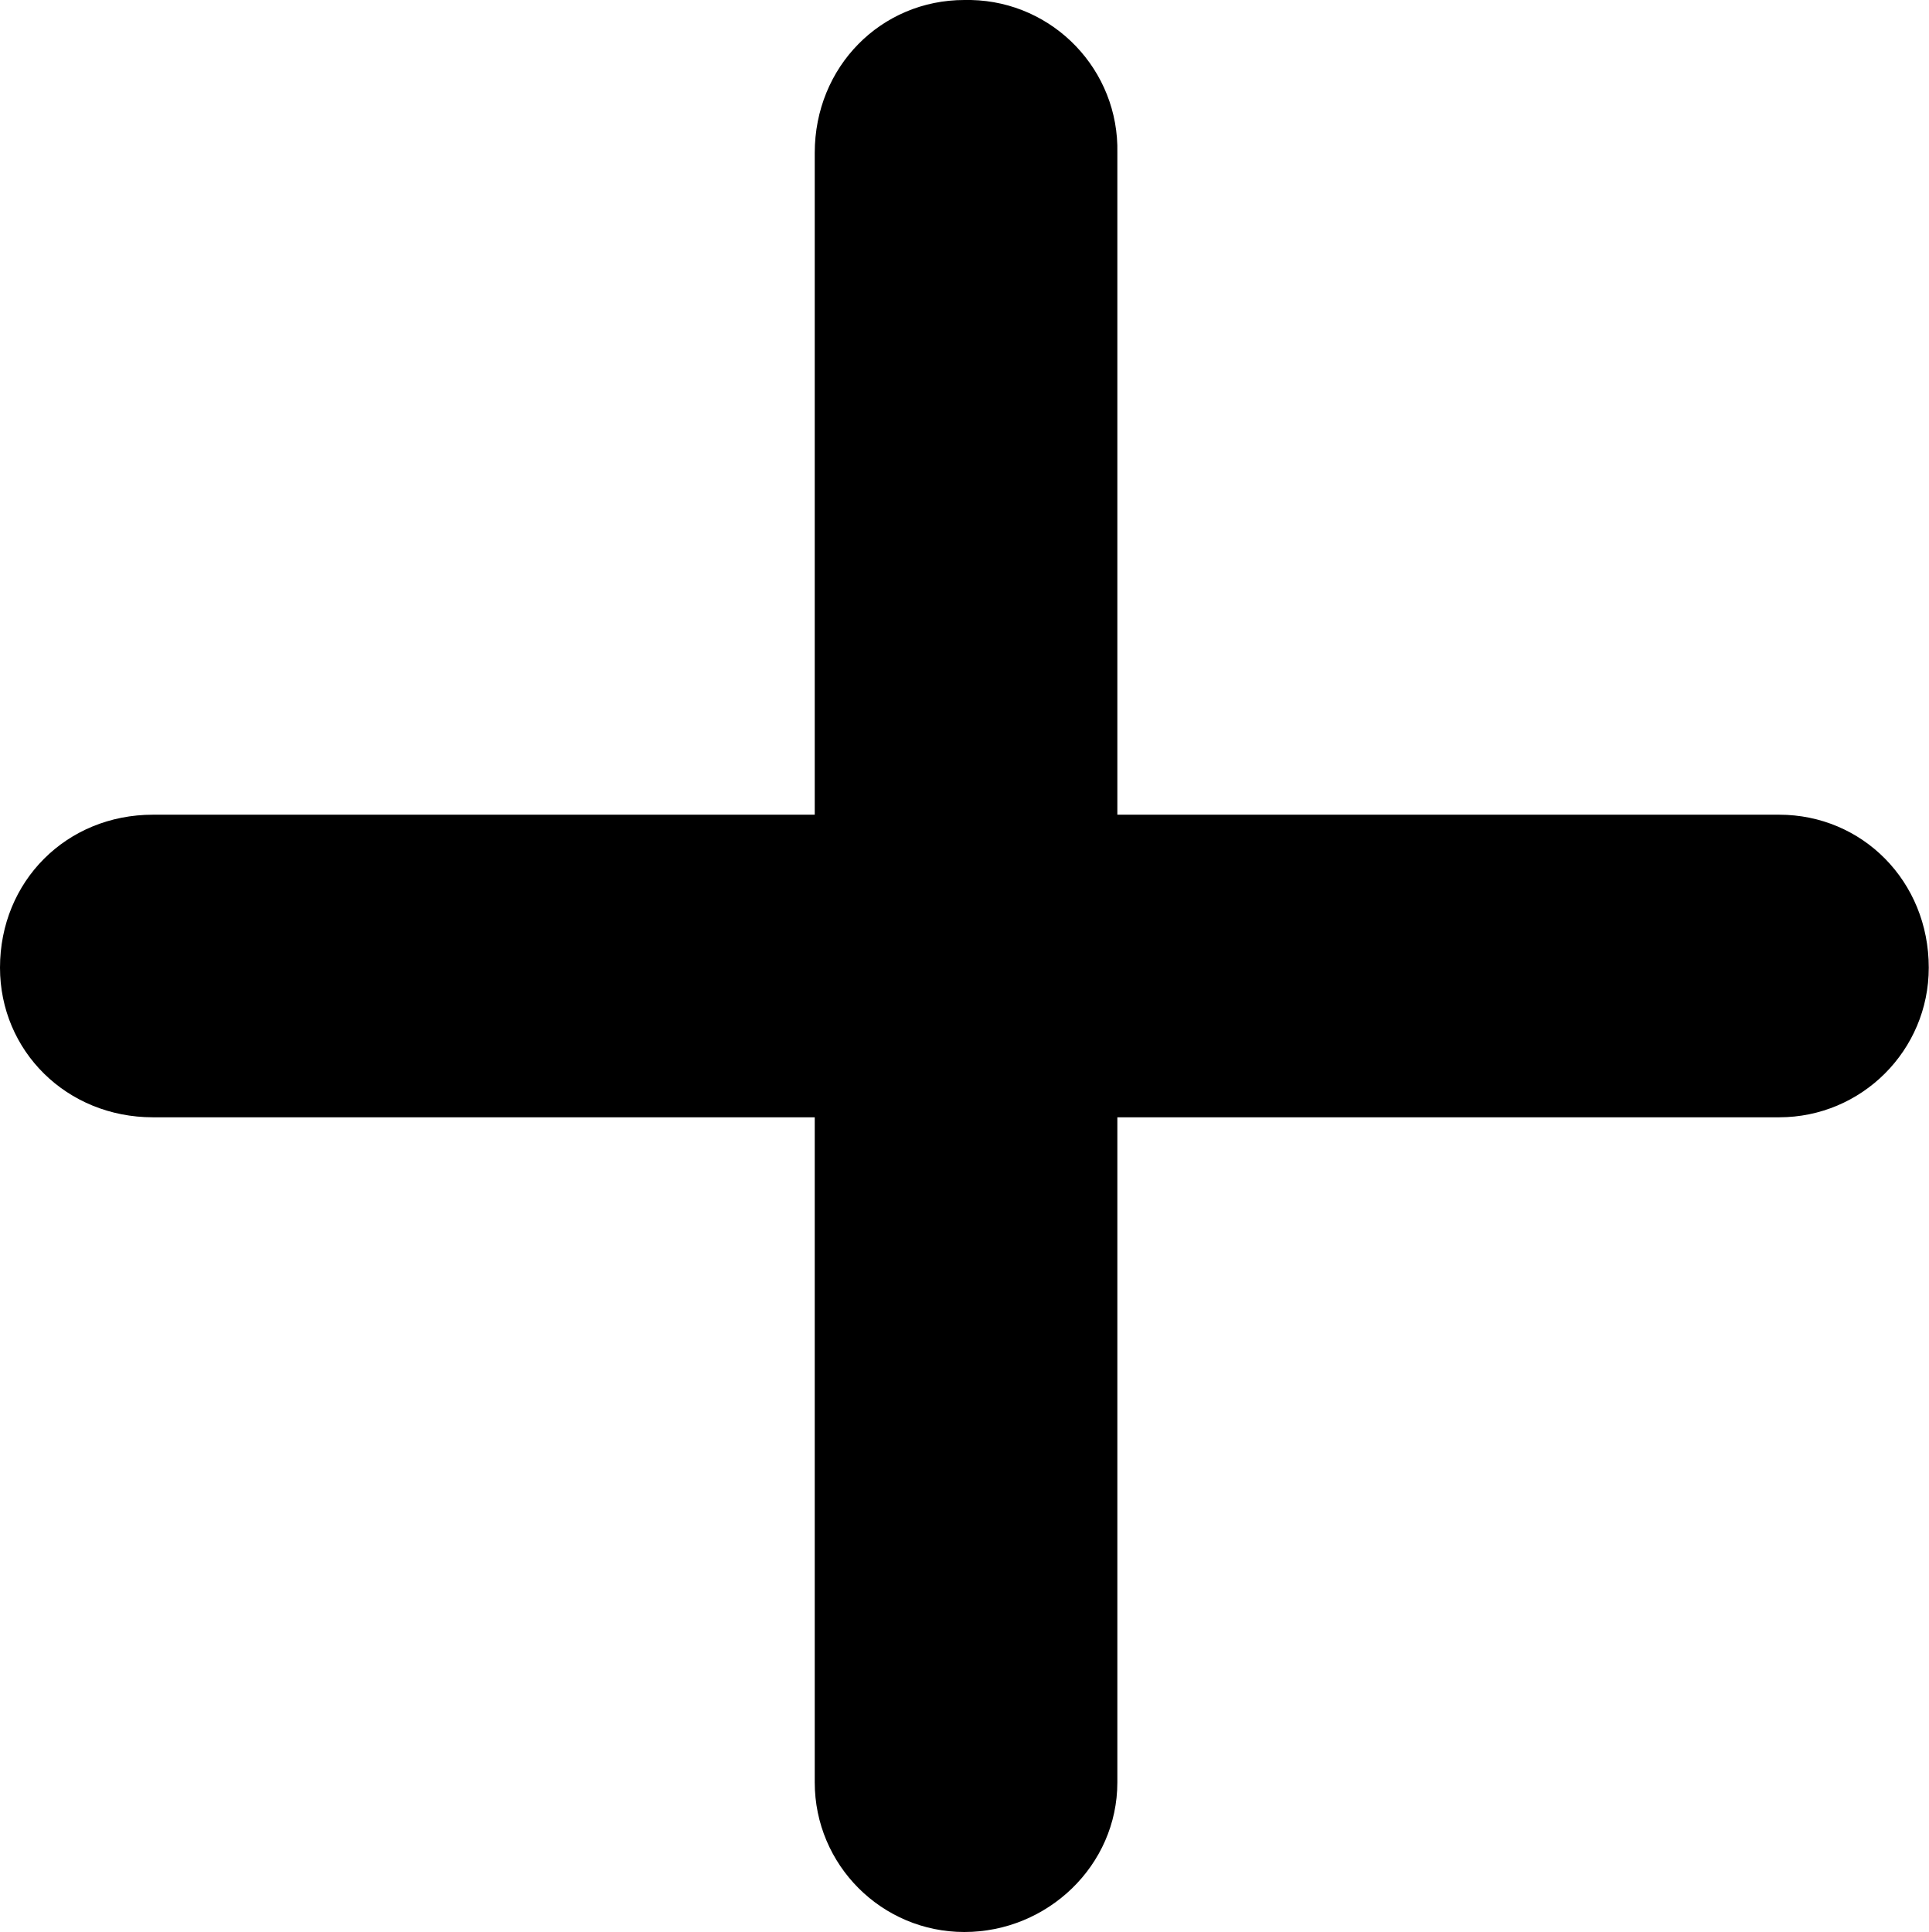
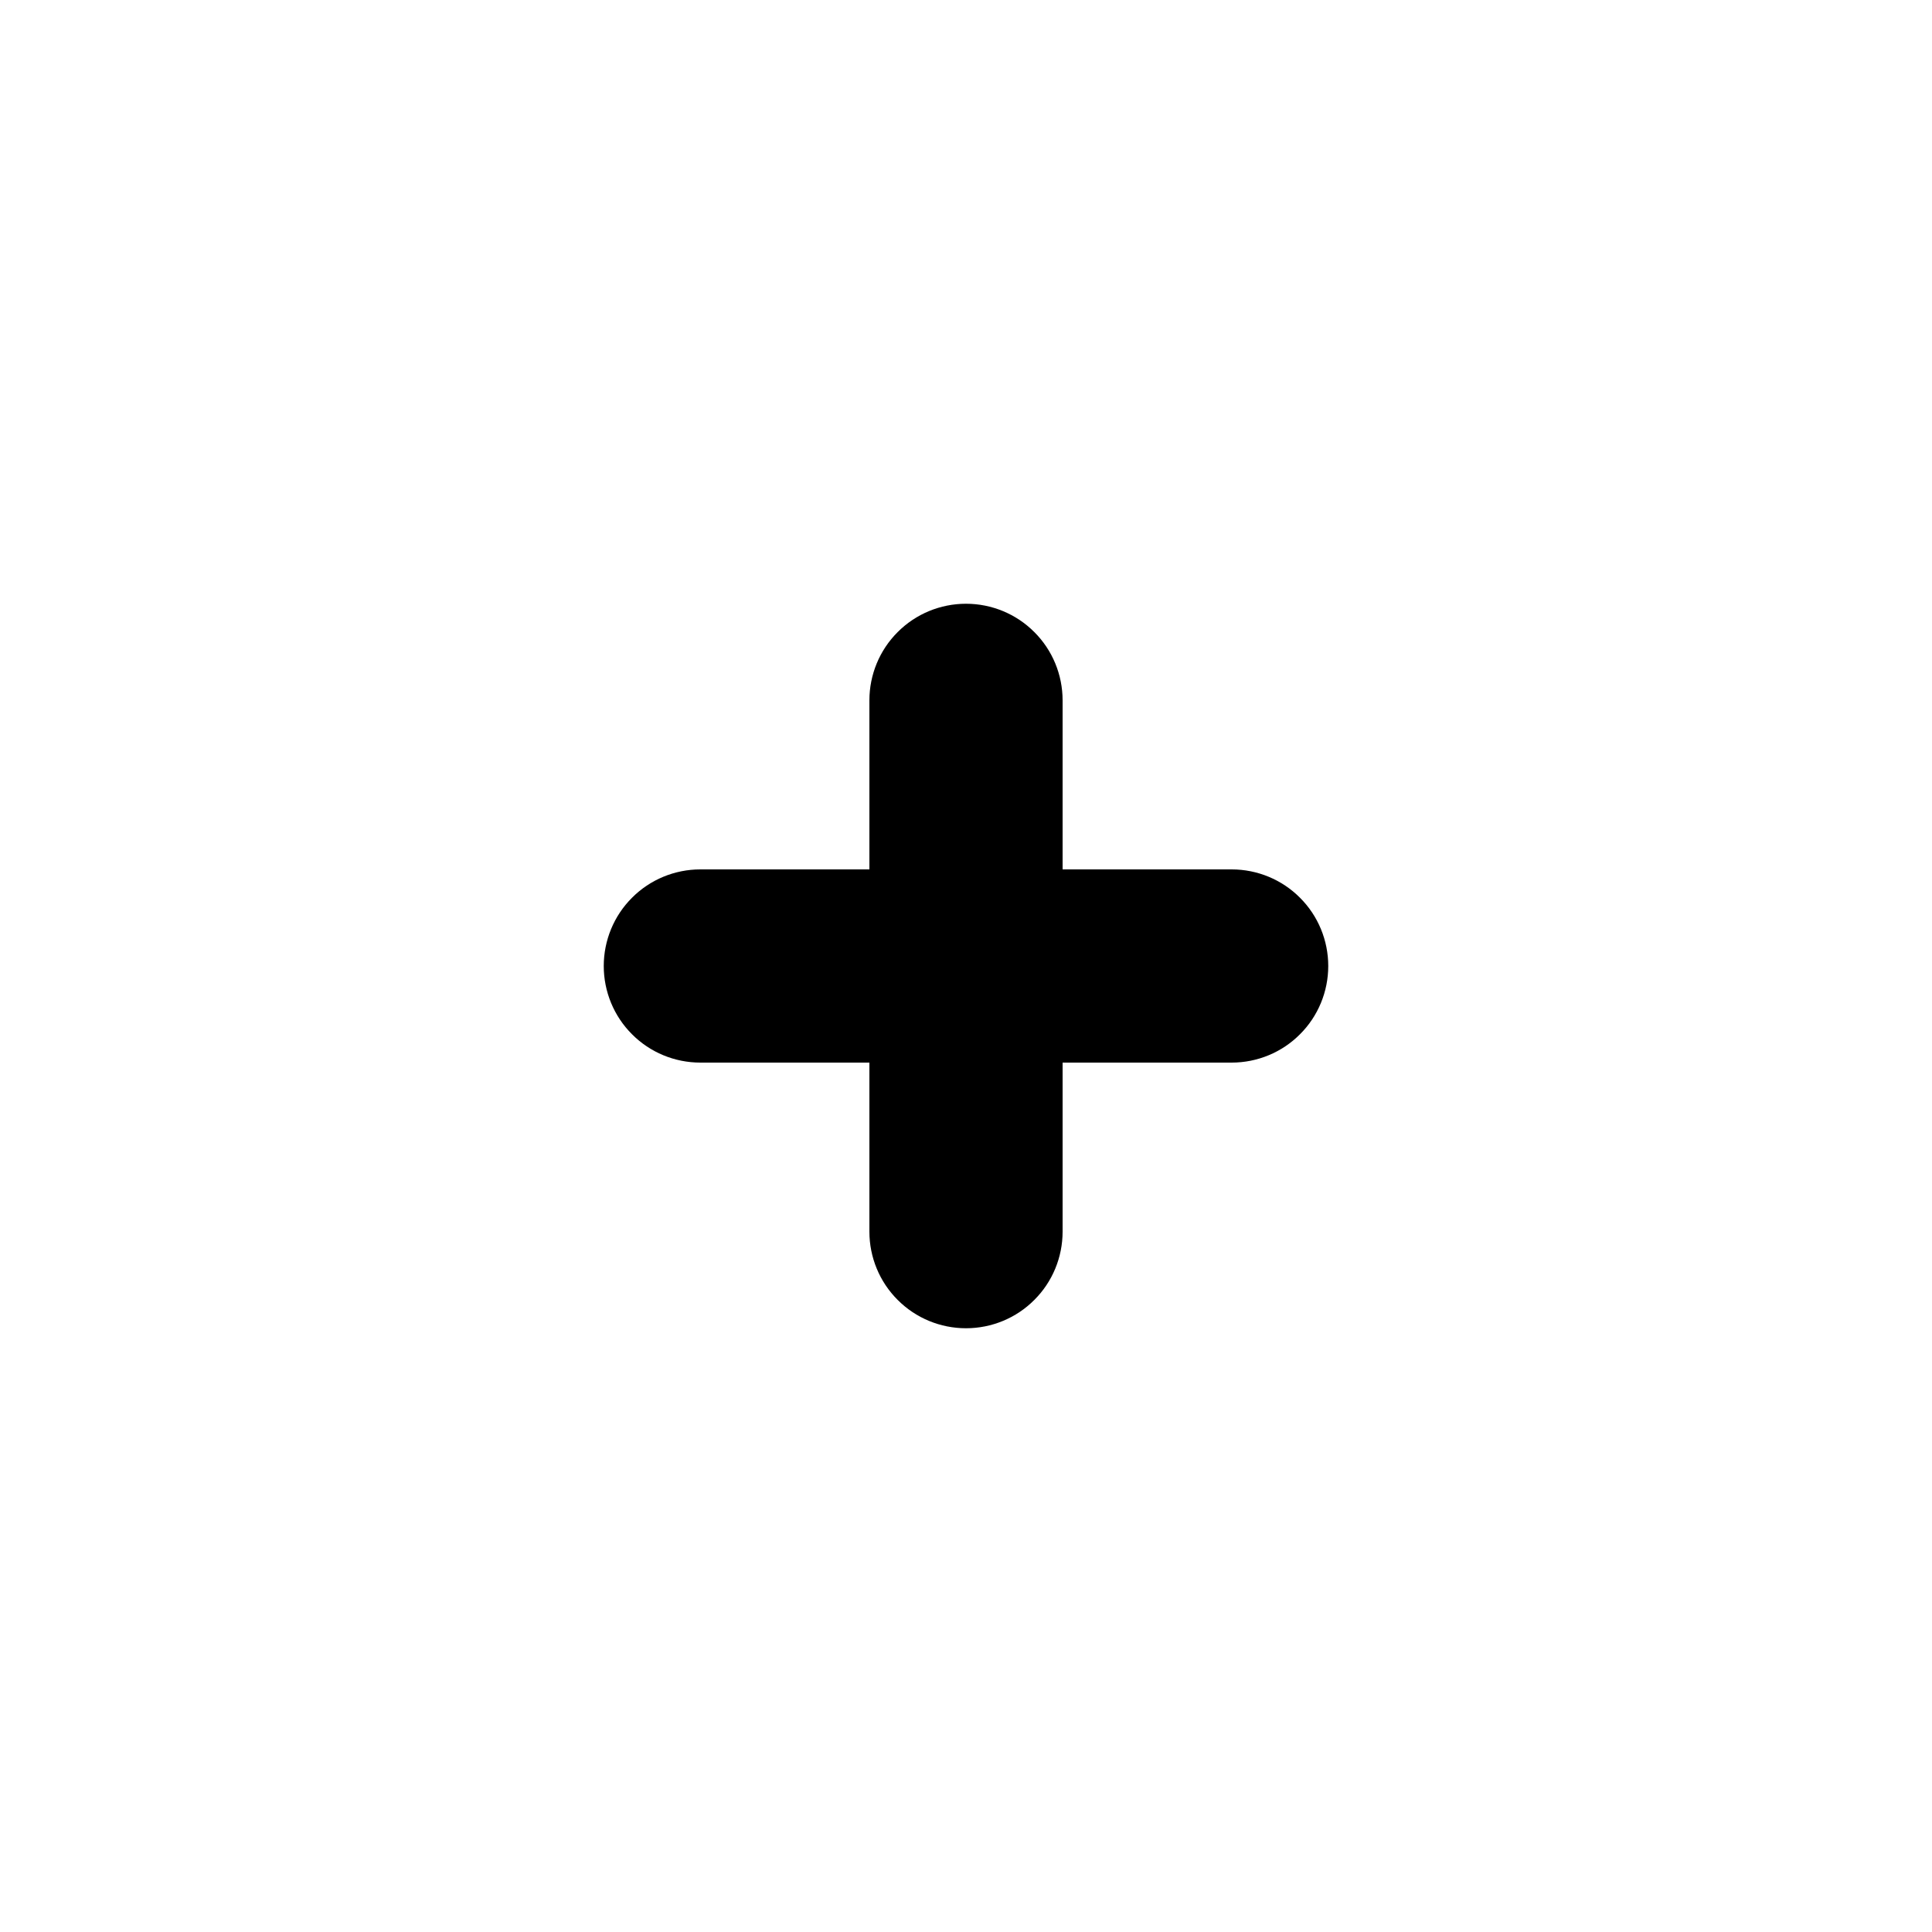
- <svg xmlns="http://www.w3.org/2000/svg" data-name="Ebene 1" viewBox="0 0 580 581">
-   <path d="M336 46a45 45 0 0 0-44-46h-2c-25 0-45 20-45 46v490a45 45 0 0 0 45 45c25 0 46-20 46-45z" />
-   <path d="M535 336a45 45 0 0 0 45-45c0-26-20-46-45-46H46c-26 0-46 20-46 46 0 25 20 45 46 45z" />
+ <svg xmlns="http://www.w3.org/2000/svg" width="100%" height="100%" viewBox="0 0 20 20" version="1.1" xml:space="preserve" style="fill-rule:evenodd;clip-rule:evenodd;stroke-linejoin:round;stroke-miterlimit:1.414;">
+   <path d="M6.25,10c0,-0.265 0.105,-0.52 0.293,-0.707c0.187,-0.188 0.442,-0.293 0.707,-0.293c1.435,0 4.065,0 5.5,0c0.265,0 0.52,0.105 0.707,0.293c0.188,0.187 0.293,0.442 0.293,0.707c0,0.265 -0.105,0.52 -0.293,0.707c-0.187,0.188 -0.442,0.293 -0.707,0.293c-1.435,0 -4.065,0 -5.5,0c-0.265,0 -0.52,-0.105 -0.707,-0.293c-0.188,-0.187 -0.293,-0.442 -0.293,-0.707c0,0 0,0 0,0Z" />
+   <path d="M10,6.25c-0.265,0 -0.52,0.105 -0.707,0.293c-0.188,0.187 -0.293,0.442 -0.293,0.707c0,1.435 0,4.065 0,5.5c0,0.265 0.105,0.52 0.293,0.707c0.187,0.188 0.442,0.293 0.707,0.293c0.265,0 0.52,-0.105 0.707,-0.293c0.188,-0.187 0.293,-0.442 0.293,-0.707c0,-1.435 0,-4.065 0,-5.5c0,-0.265 -0.105,-0.52 -0.293,-0.707c-0.187,-0.188 -0.442,-0.293 -0.707,-0.293c0,0 0,0 0,0Z" />
</svg>
